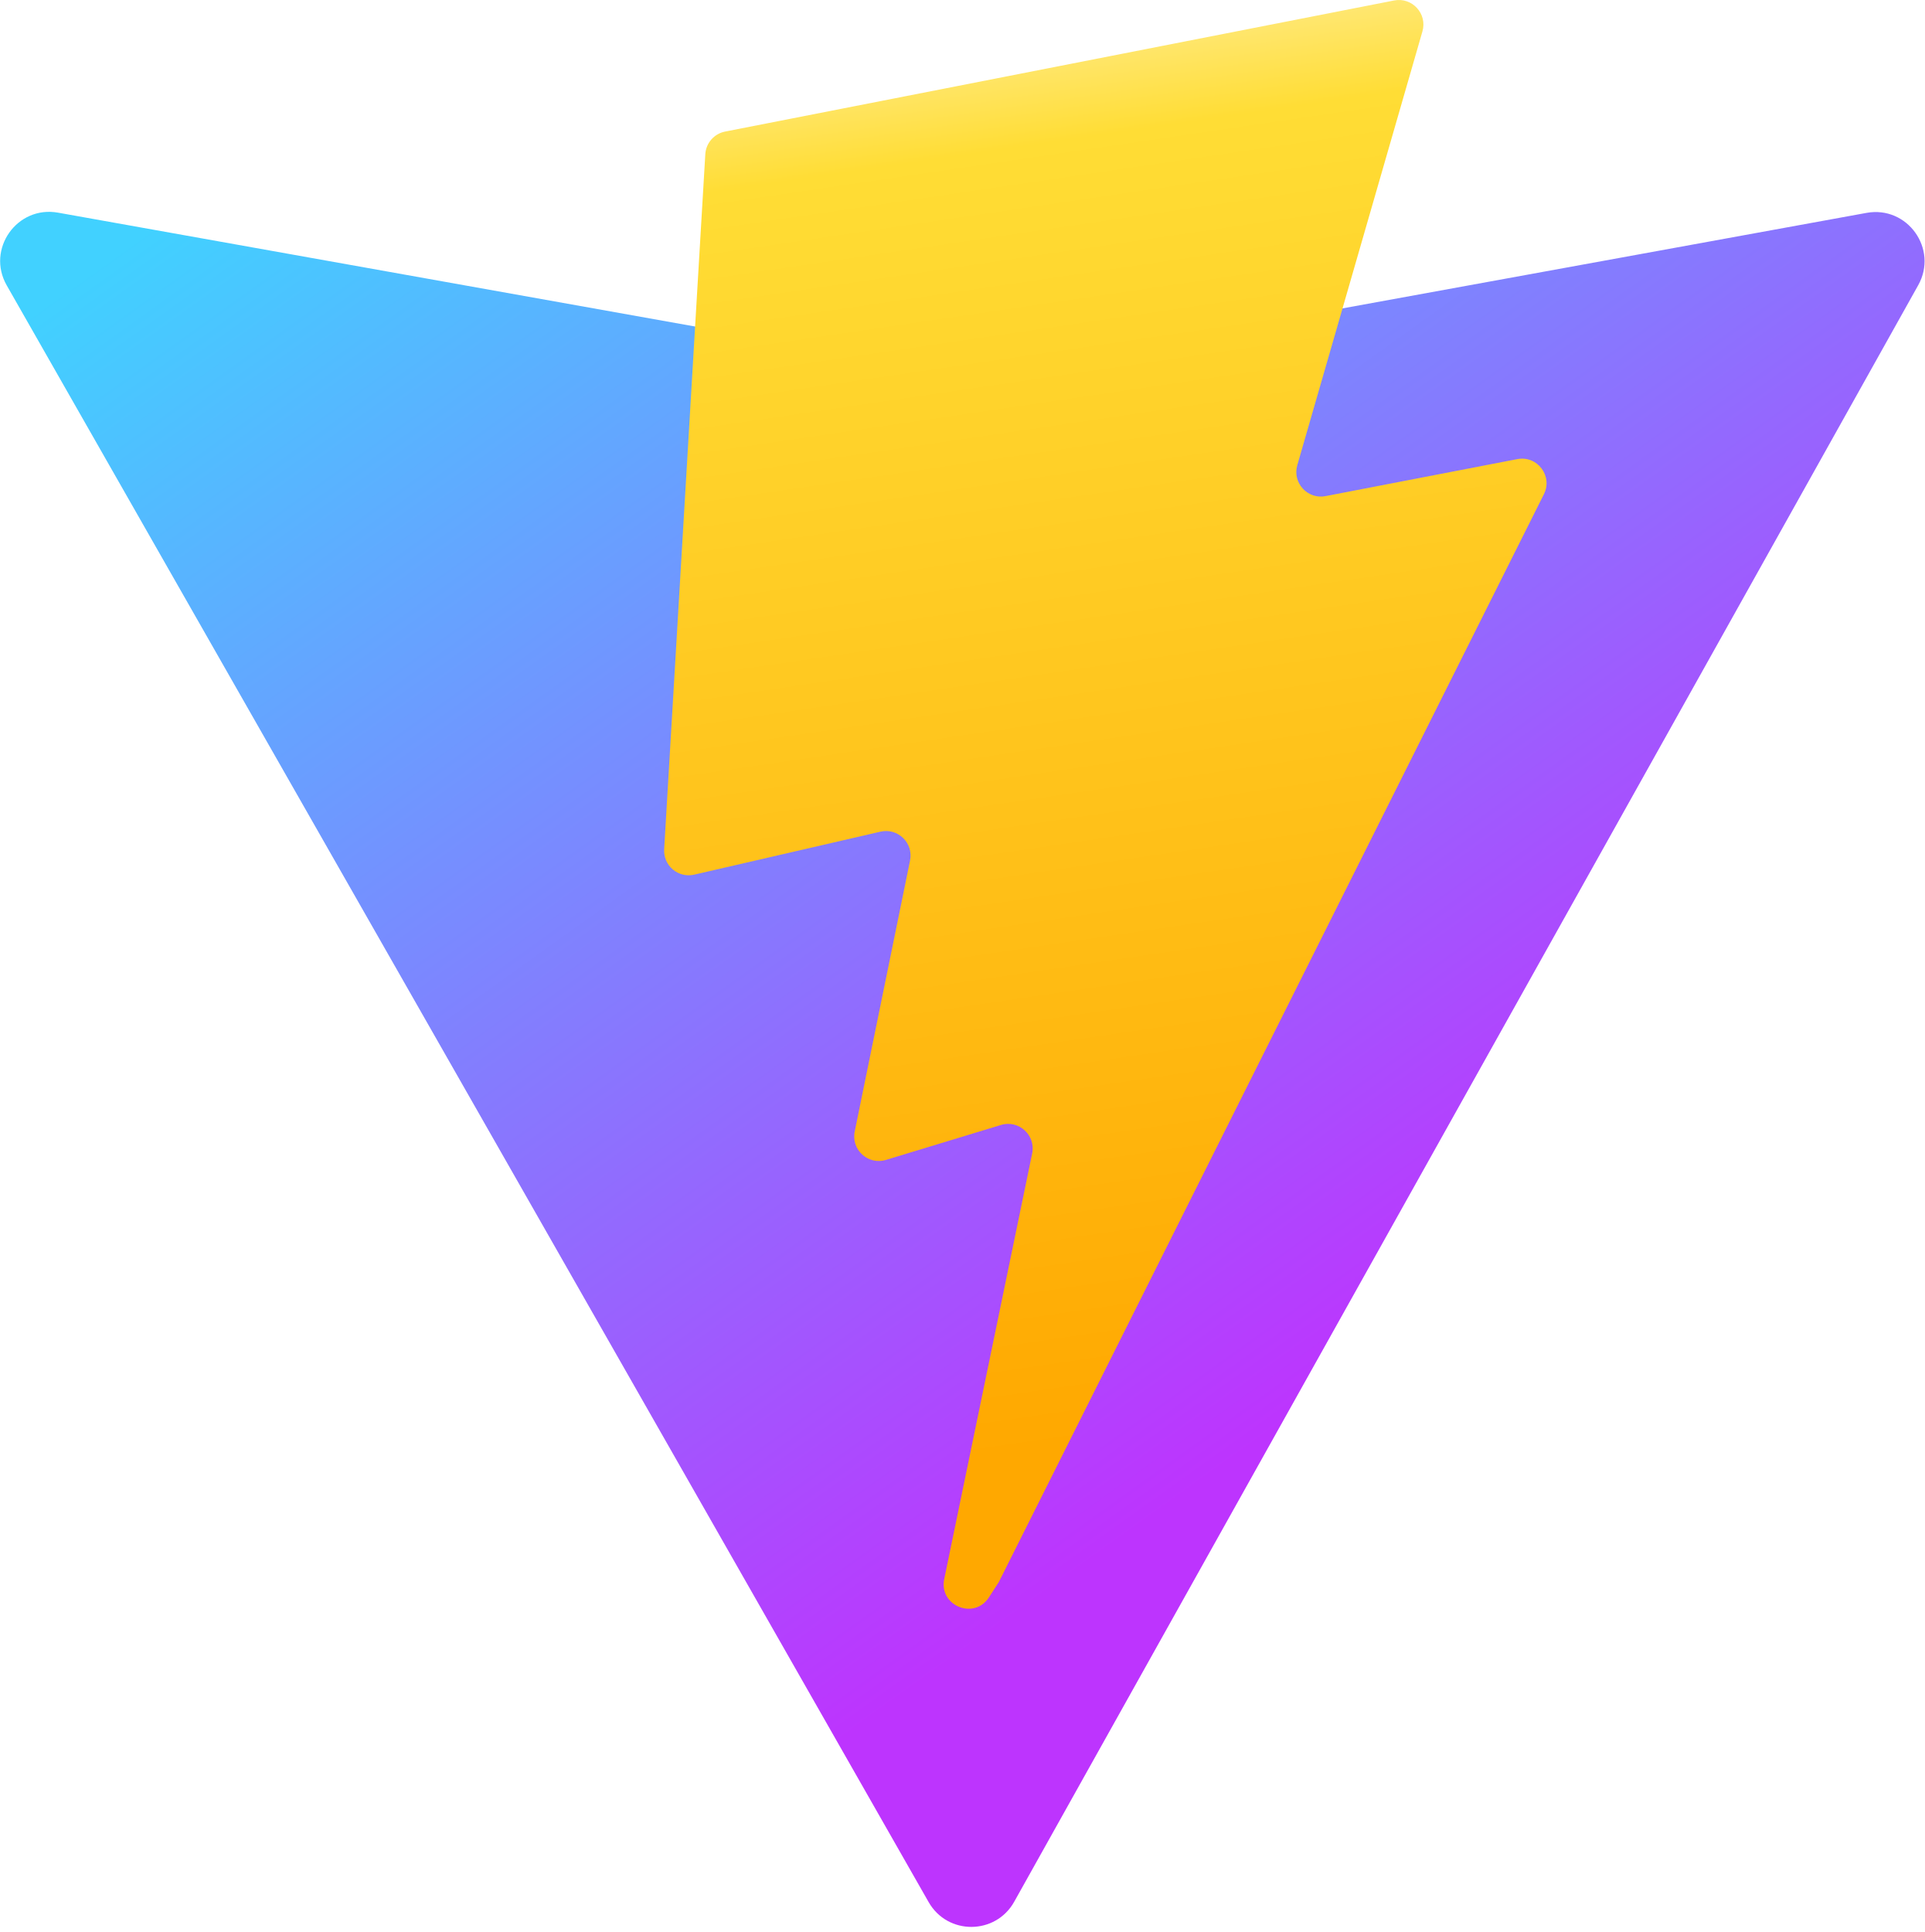
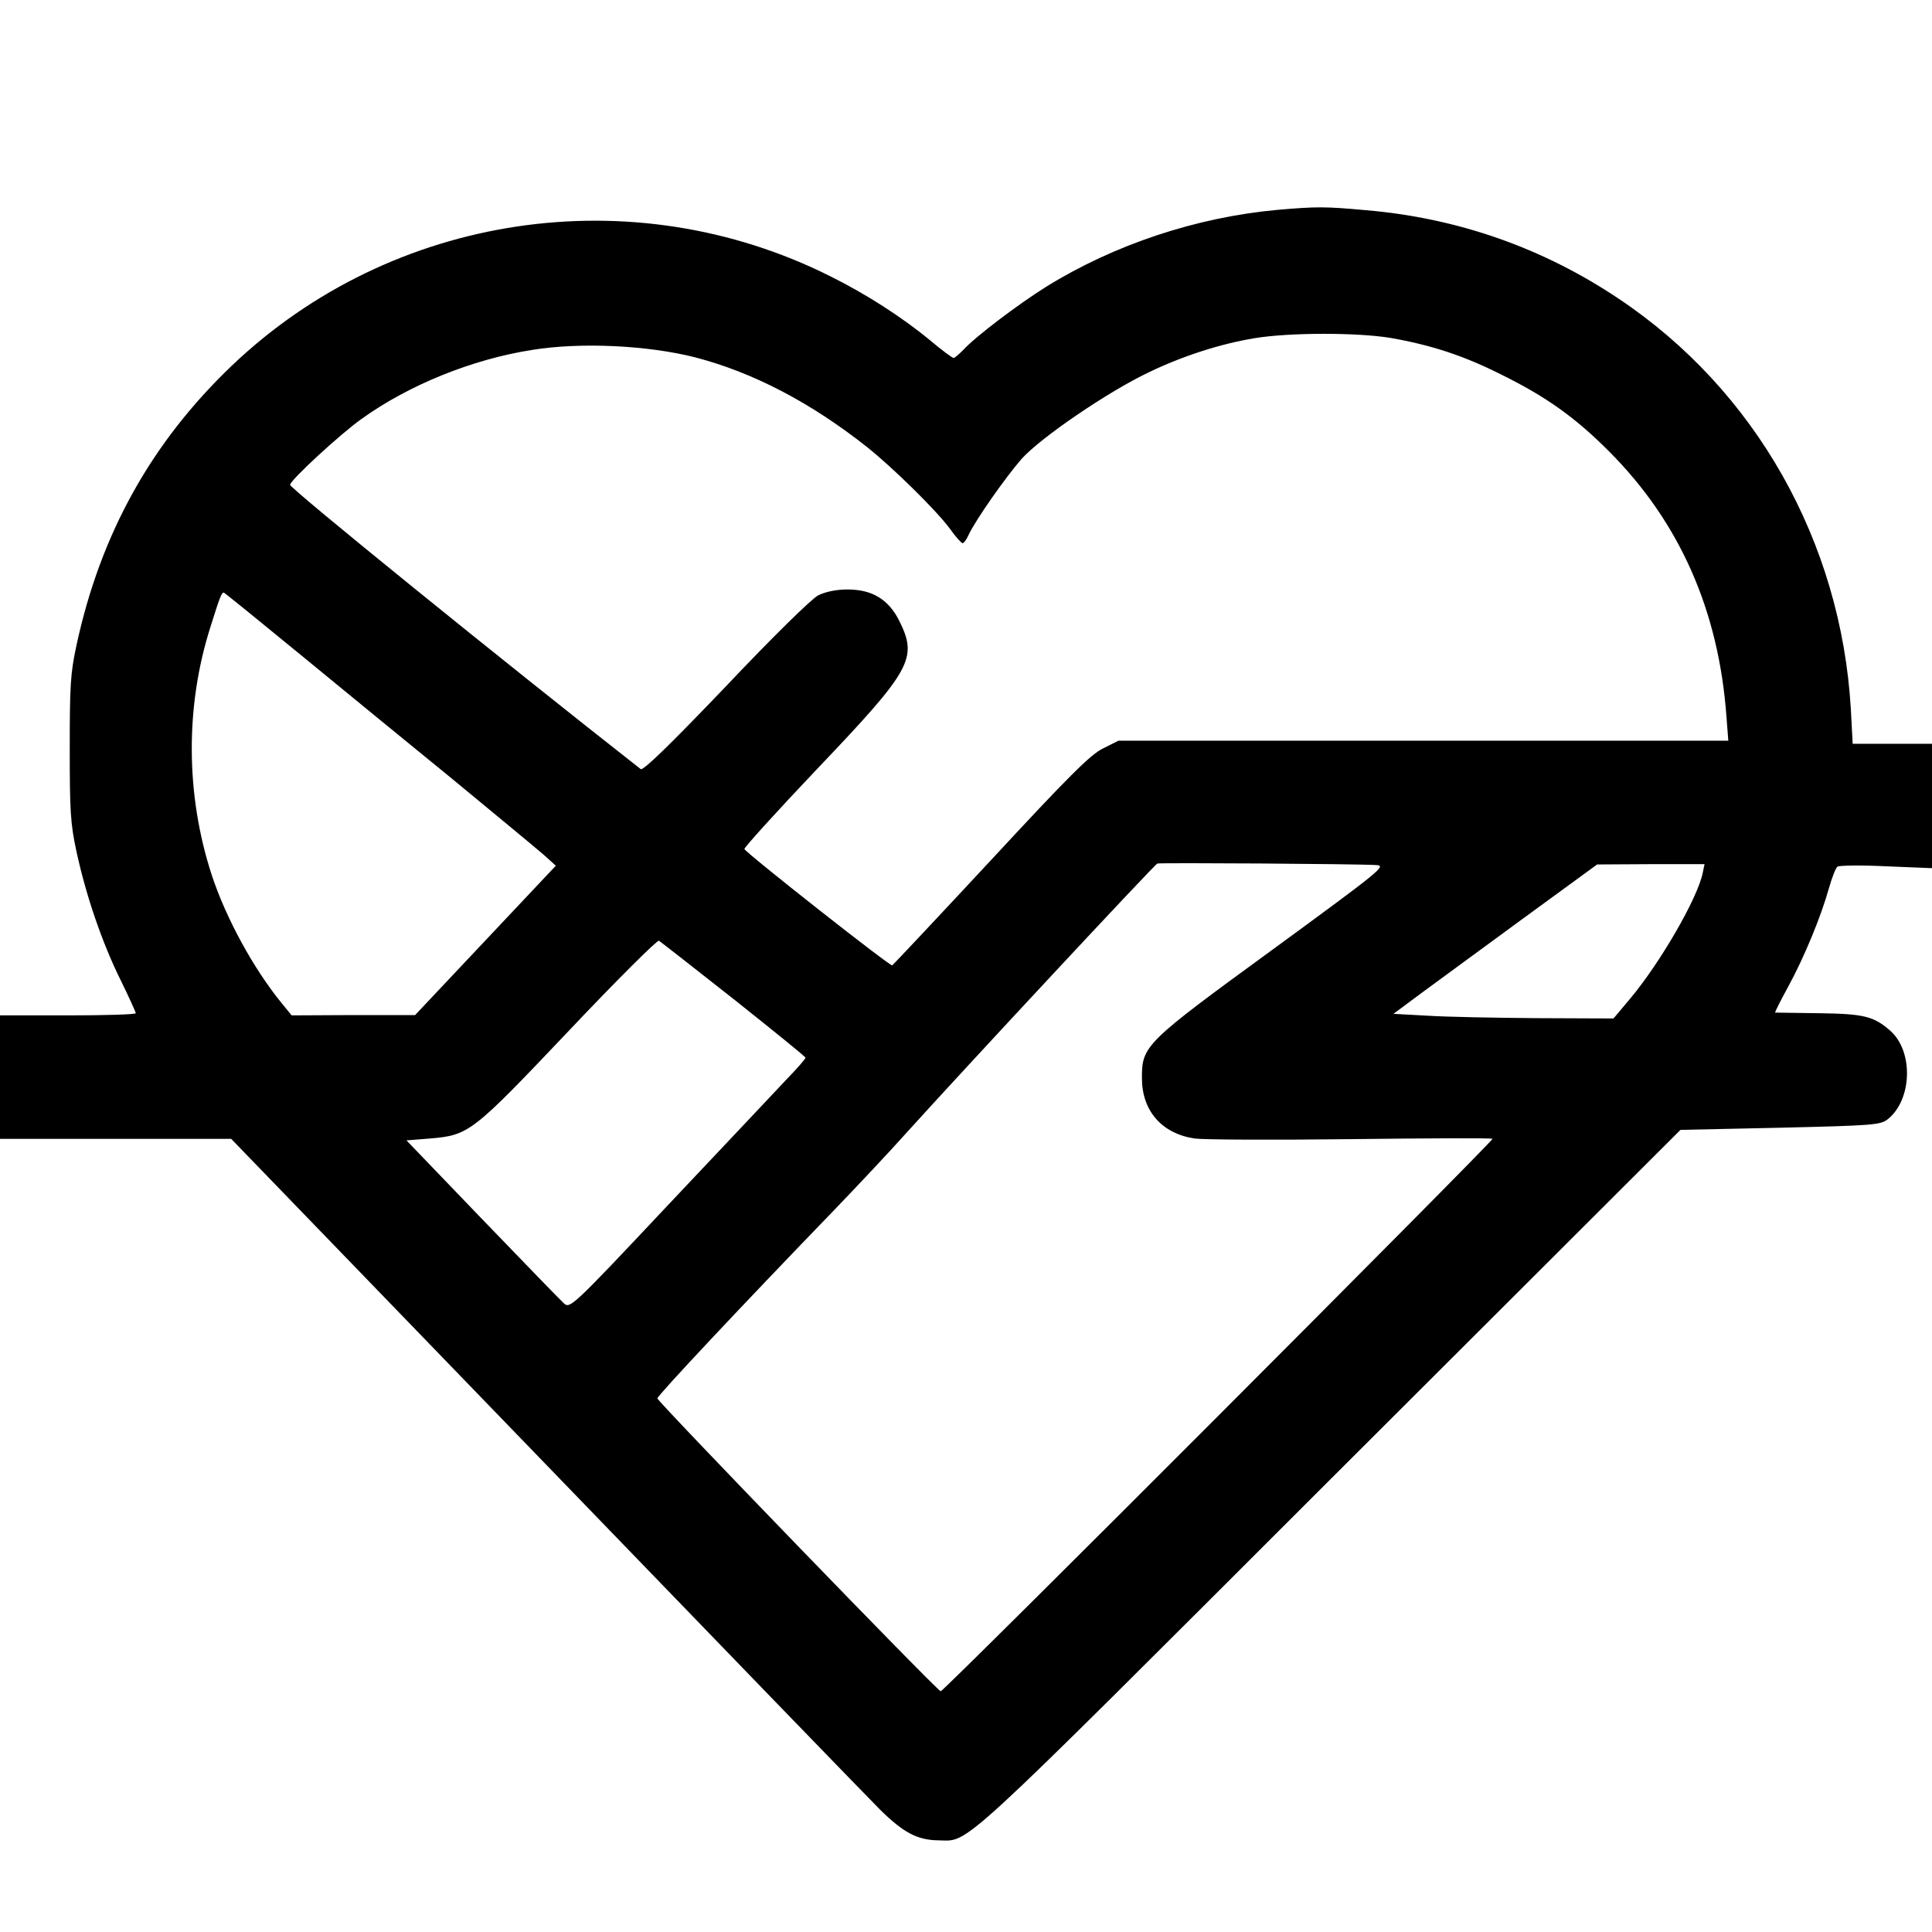
- <svg xmlns="http://www.w3.org/2000/svg" aria-hidden="true" role="img" class="iconify iconify--logos" width="31.88" height="32" preserveAspectRatio="xMidYMid meet" viewBox="0 0 256 257">
-   <defs>
-     <linearGradient id="IconifyId1813088fe1fbc01fb466" x1="-.828%" x2="57.636%" y1="7.652%" y2="78.411%">
-       <stop offset="0%" stop-color="#41D1FF" />
-       <stop offset="100%" stop-color="#BD34FE" />
-     </linearGradient>
-     <linearGradient id="IconifyId1813088fe1fbc01fb467" x1="43.376%" x2="50.316%" y1="2.242%" y2="89.03%">
-       <stop offset="0%" stop-color="#FFEA83" />
-       <stop offset="8.333%" stop-color="#FFDD35" />
-       <stop offset="100%" stop-color="#FFA800" />
-     </linearGradient>
-   </defs>
-   <path fill="url(#IconifyId1813088fe1fbc01fb466)" d="M255.153 37.938L134.897 252.976c-2.483 4.44-8.862 4.466-11.382.048L.875 37.958c-2.746-4.814 1.371-10.646 6.827-9.67l120.385 21.517a6.537 6.537 0 0 0 2.322-.004l117.867-21.483c5.438-.991 9.574 4.796 6.877 9.62Z" />
-   <path fill="url(#IconifyId1813088fe1fbc01fb467)" d="M185.432.063L96.44 17.501a3.268 3.268 0 0 0-2.634 3.014l-5.474 92.456a3.268 3.268 0 0 0 3.997 3.378l24.777-5.718c2.318-.535 4.413 1.507 3.936 3.838l-7.361 36.047c-.495 2.426 1.782 4.5 4.151 3.78l15.304-4.649c2.372-.72 4.652 1.36 4.15 3.788l-11.698 56.621c-.732 3.542 3.979 5.473 5.943 2.437l1.313-2.028l72.516-144.72c1.215-2.423-.88-5.186-3.54-4.672l-25.505 4.922c-2.396.462-4.435-1.77-3.759-4.114l16.646-57.705c.677-2.35-1.37-4.583-3.769-4.113Z" />
+ <svg xmlns="http://www.w3.org/2000/svg" version="1.0" width="626pt" height="626pt" viewBox="0 0 626 626" preserveAspectRatio="xMidYMid meet">
+   <g transform="translate(0,626) scale(0.1,-0.1)" fill="#000000" stroke="none">
+     <path d="M4139 5580 c-262 -24 -528 -112 -749 -249 -91 -57 -230 -162 -269 -205 -14 -14 -28 -26 -31 -26 -4 0 -38 25 -76 57 -92 76 -209 151 -324 208 -641 321 -1419 205 -1938 -289 -261 -249 -426 -545 -504 -906 -20 -92 -22 -133 -22 -335 0 -202 2 -243 22 -335 31 -143 83 -295 143 -416 27 -55 49 -104 49 -107 0 -4 -99 -7 -220 -7 l-220 0 0 -200 0 -200 374 0 375 0 1017 -1052 c559 -579 1048 -1084 1085 -1121 76 -75 121 -99 189 -100 104 -1 40 -60 1265 1164 l1140 1138 323 7 c299 7 325 9 348 27 80 63 85 221 8 288 -53 46 -84 54 -229 56 -77 1 -141 2 -143 2 -2 1 17 38 42 84 52 95 107 229 132 319 10 35 22 66 28 70 6 4 77 5 159 1 l147 -6 0 201 0 202 -128 0 -129 0 -6 113 c-32 542 -309 1033 -752 1329 -246 165 -523 262 -820 287 -132 12 -159 12 -286 1z m367 -415 c131 -23 236 -57 359 -119 144 -71 240 -139 350 -250 228 -229 354 -515 379 -858 l6 -78 -988 0 -988 0 -50 -25 c-41 -20 -112 -91 -364 -363 -172 -185 -316 -338 -319 -340 -8 -3 -475 365 -479 377 -1 5 106 123 238 262 304 319 324 356 264 477 -35 70 -88 102 -168 102 -36 0 -70 -7 -95 -19 -22 -12 -144 -131 -300 -296 -179 -187 -267 -273 -275 -267 -449 352 -1136 909 -1136 921 0 15 164 166 232 214 153 110 359 193 551 223 158 26 377 15 530 -24 188 -49 375 -147 557 -291 85 -68 223 -204 267 -263 19 -27 38 -48 42 -48 4 0 13 12 20 28 22 47 118 184 171 245 62 69 280 218 413 281 110 53 232 92 341 110 113 19 334 19 442 1z m-3534 -1025 c134 -110 357 -293 496 -406 138 -114 270 -223 293 -243 l40 -36 -228 -242 -228 -242 -200 0 -200 -1 -31 38 c-92 112 -182 277 -228 417 -85 261 -86 547 -4 804 30 96 36 111 43 111 2 0 113 -90 247 -200z m3488 -683 c33 -2 13 -18 -334 -272 -417 -304 -426 -313 -426 -418 0 -106 64 -180 171 -196 30 -4 258 -5 507 -2 250 3 456 4 458 1 5 -5 -1777 -1790 -1788 -1790 -10 0 -918 939 -918 949 0 9 275 302 564 601 82 85 190 200 239 255 195 216 808 874 817 877 10 3 649 -1 710 -5z m1057 -26 c-17 -82 -137 -290 -236 -408 l-53 -63 -246 1 c-136 1 -296 4 -357 8 l-110 6 93 69 c52 38 200 147 330 242 l237 173 174 1 174 0 -6 -29z m-3139 -409 c127 -101 232 -186 232 -189 0 -4 -28 -36 -63 -72 -34 -36 -205 -218 -381 -404 -313 -333 -319 -338 -339 -320 -11 10 -130 133 -265 273 l-245 255 76 6 c127 11 136 18 450 349 155 164 287 295 292 292 6 -4 115 -89 243 -190z" />
+   </g>
</svg>
